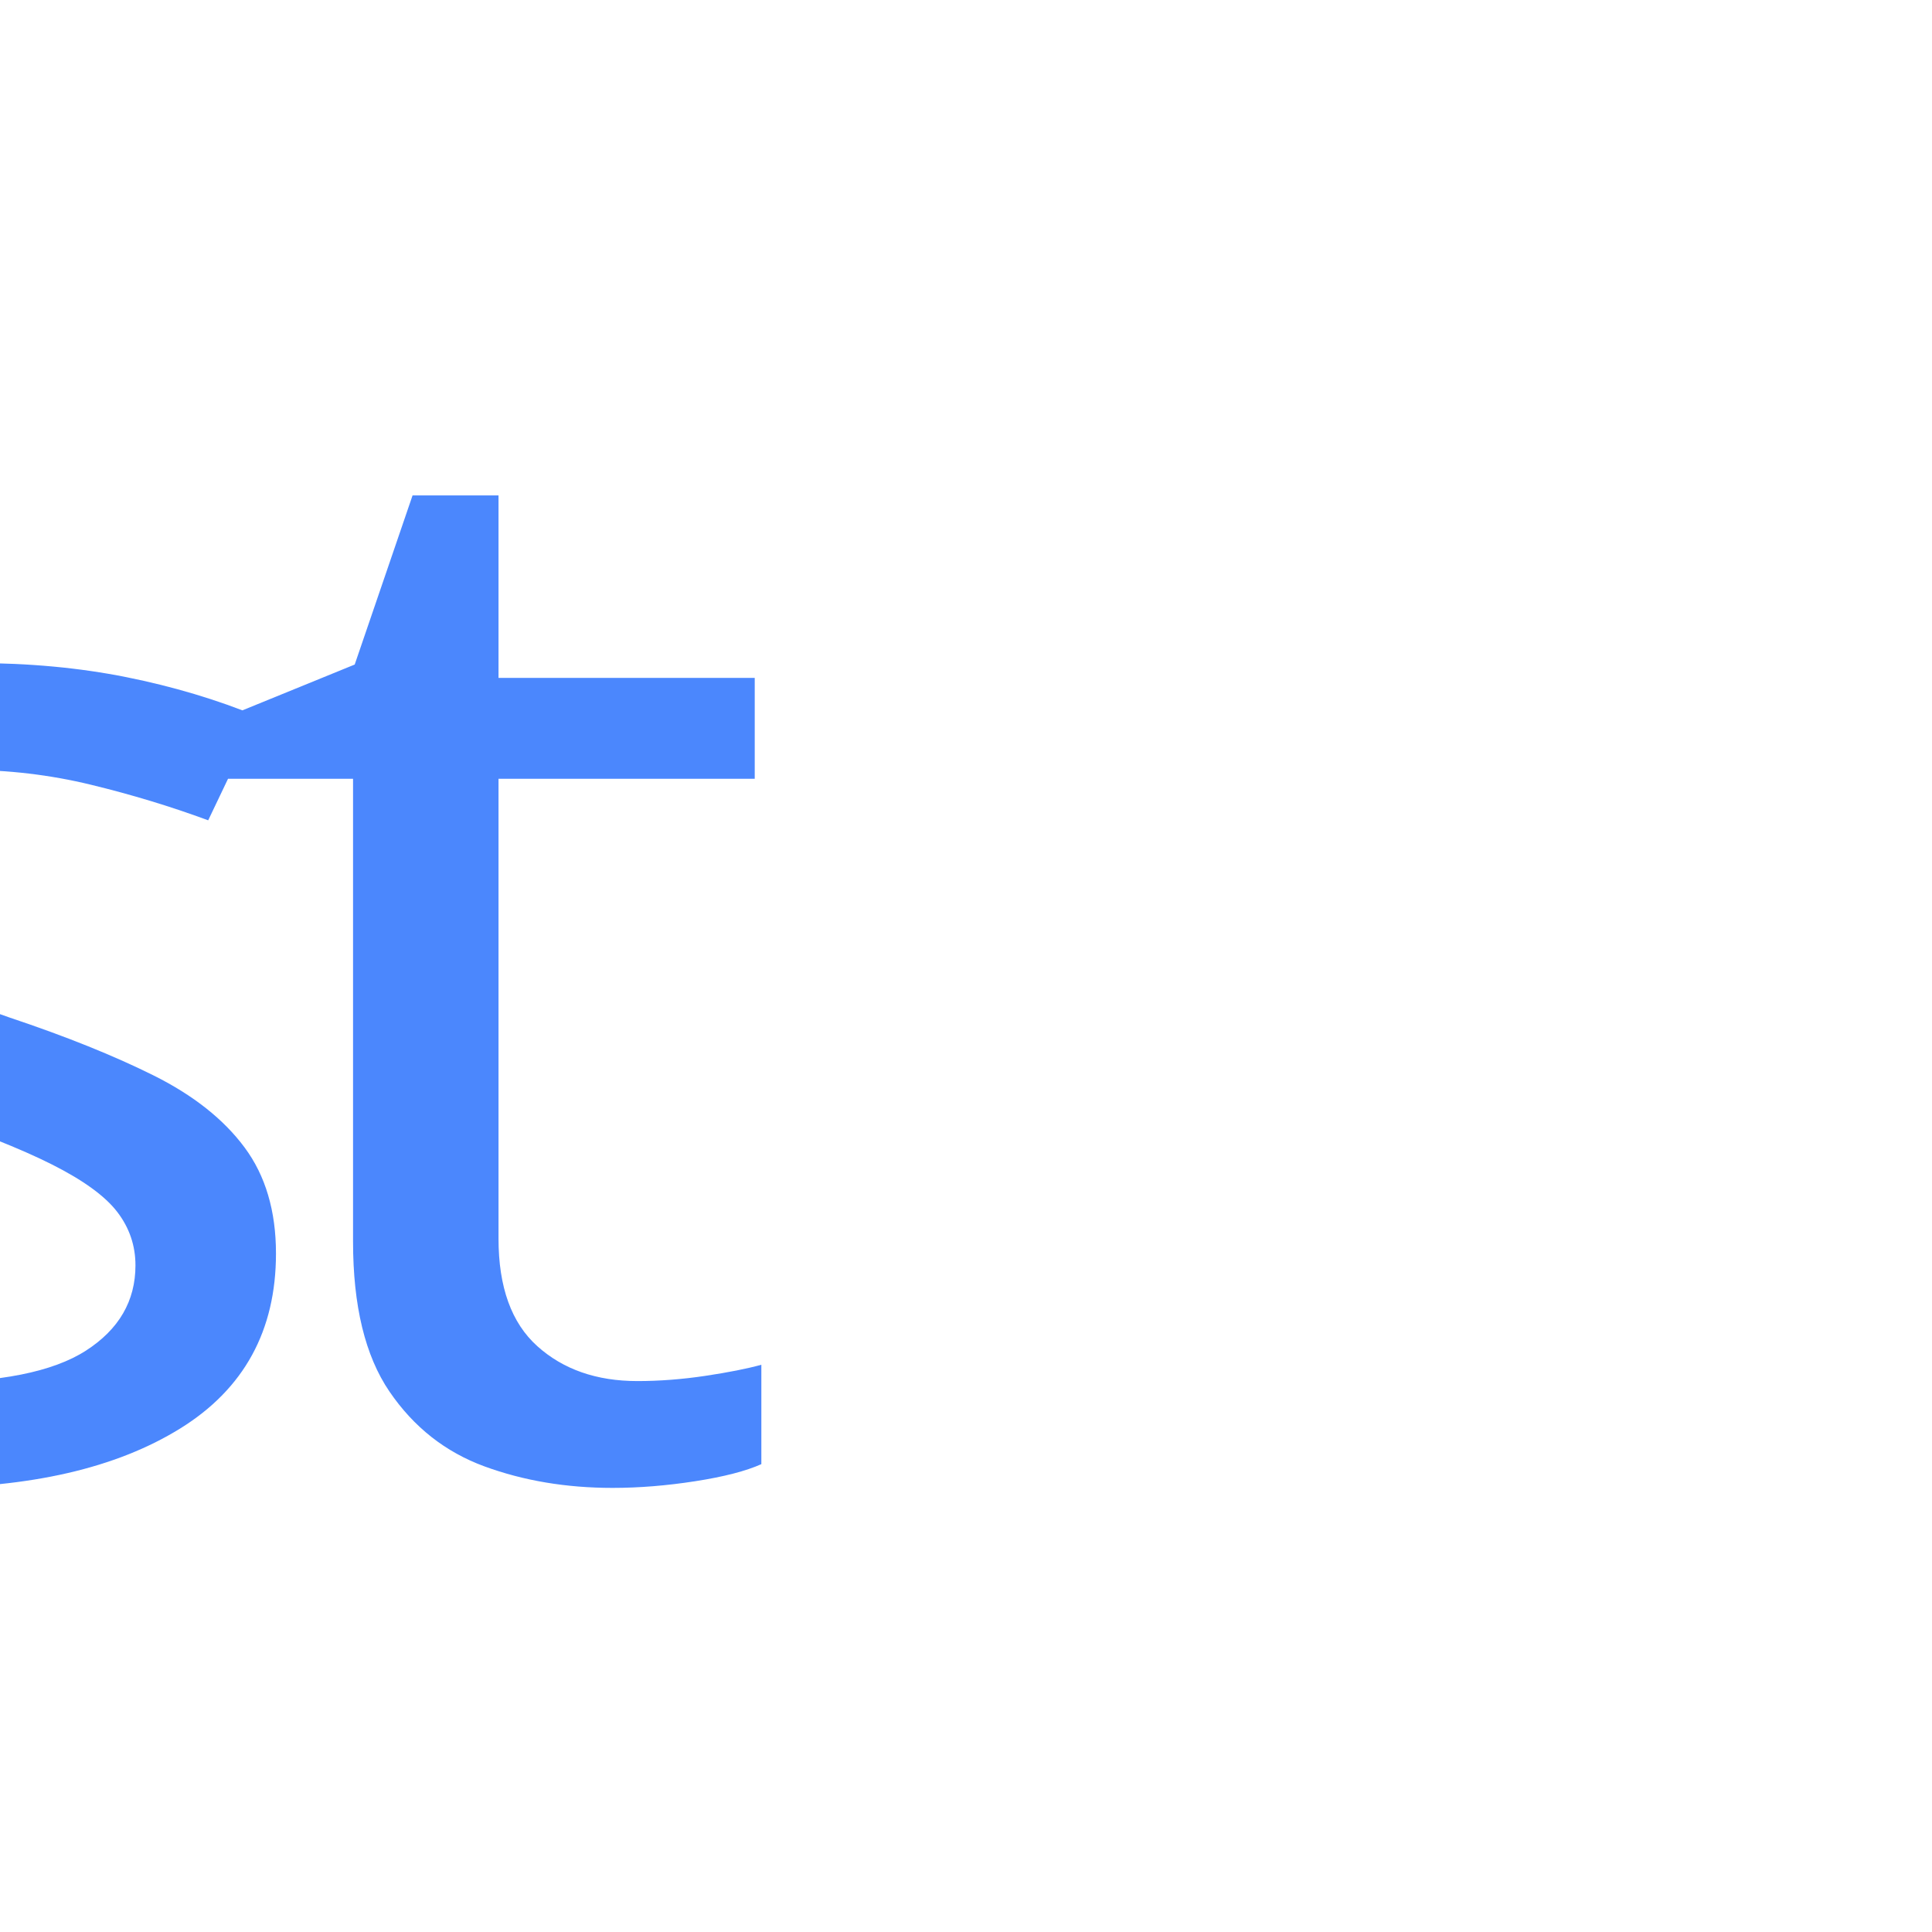
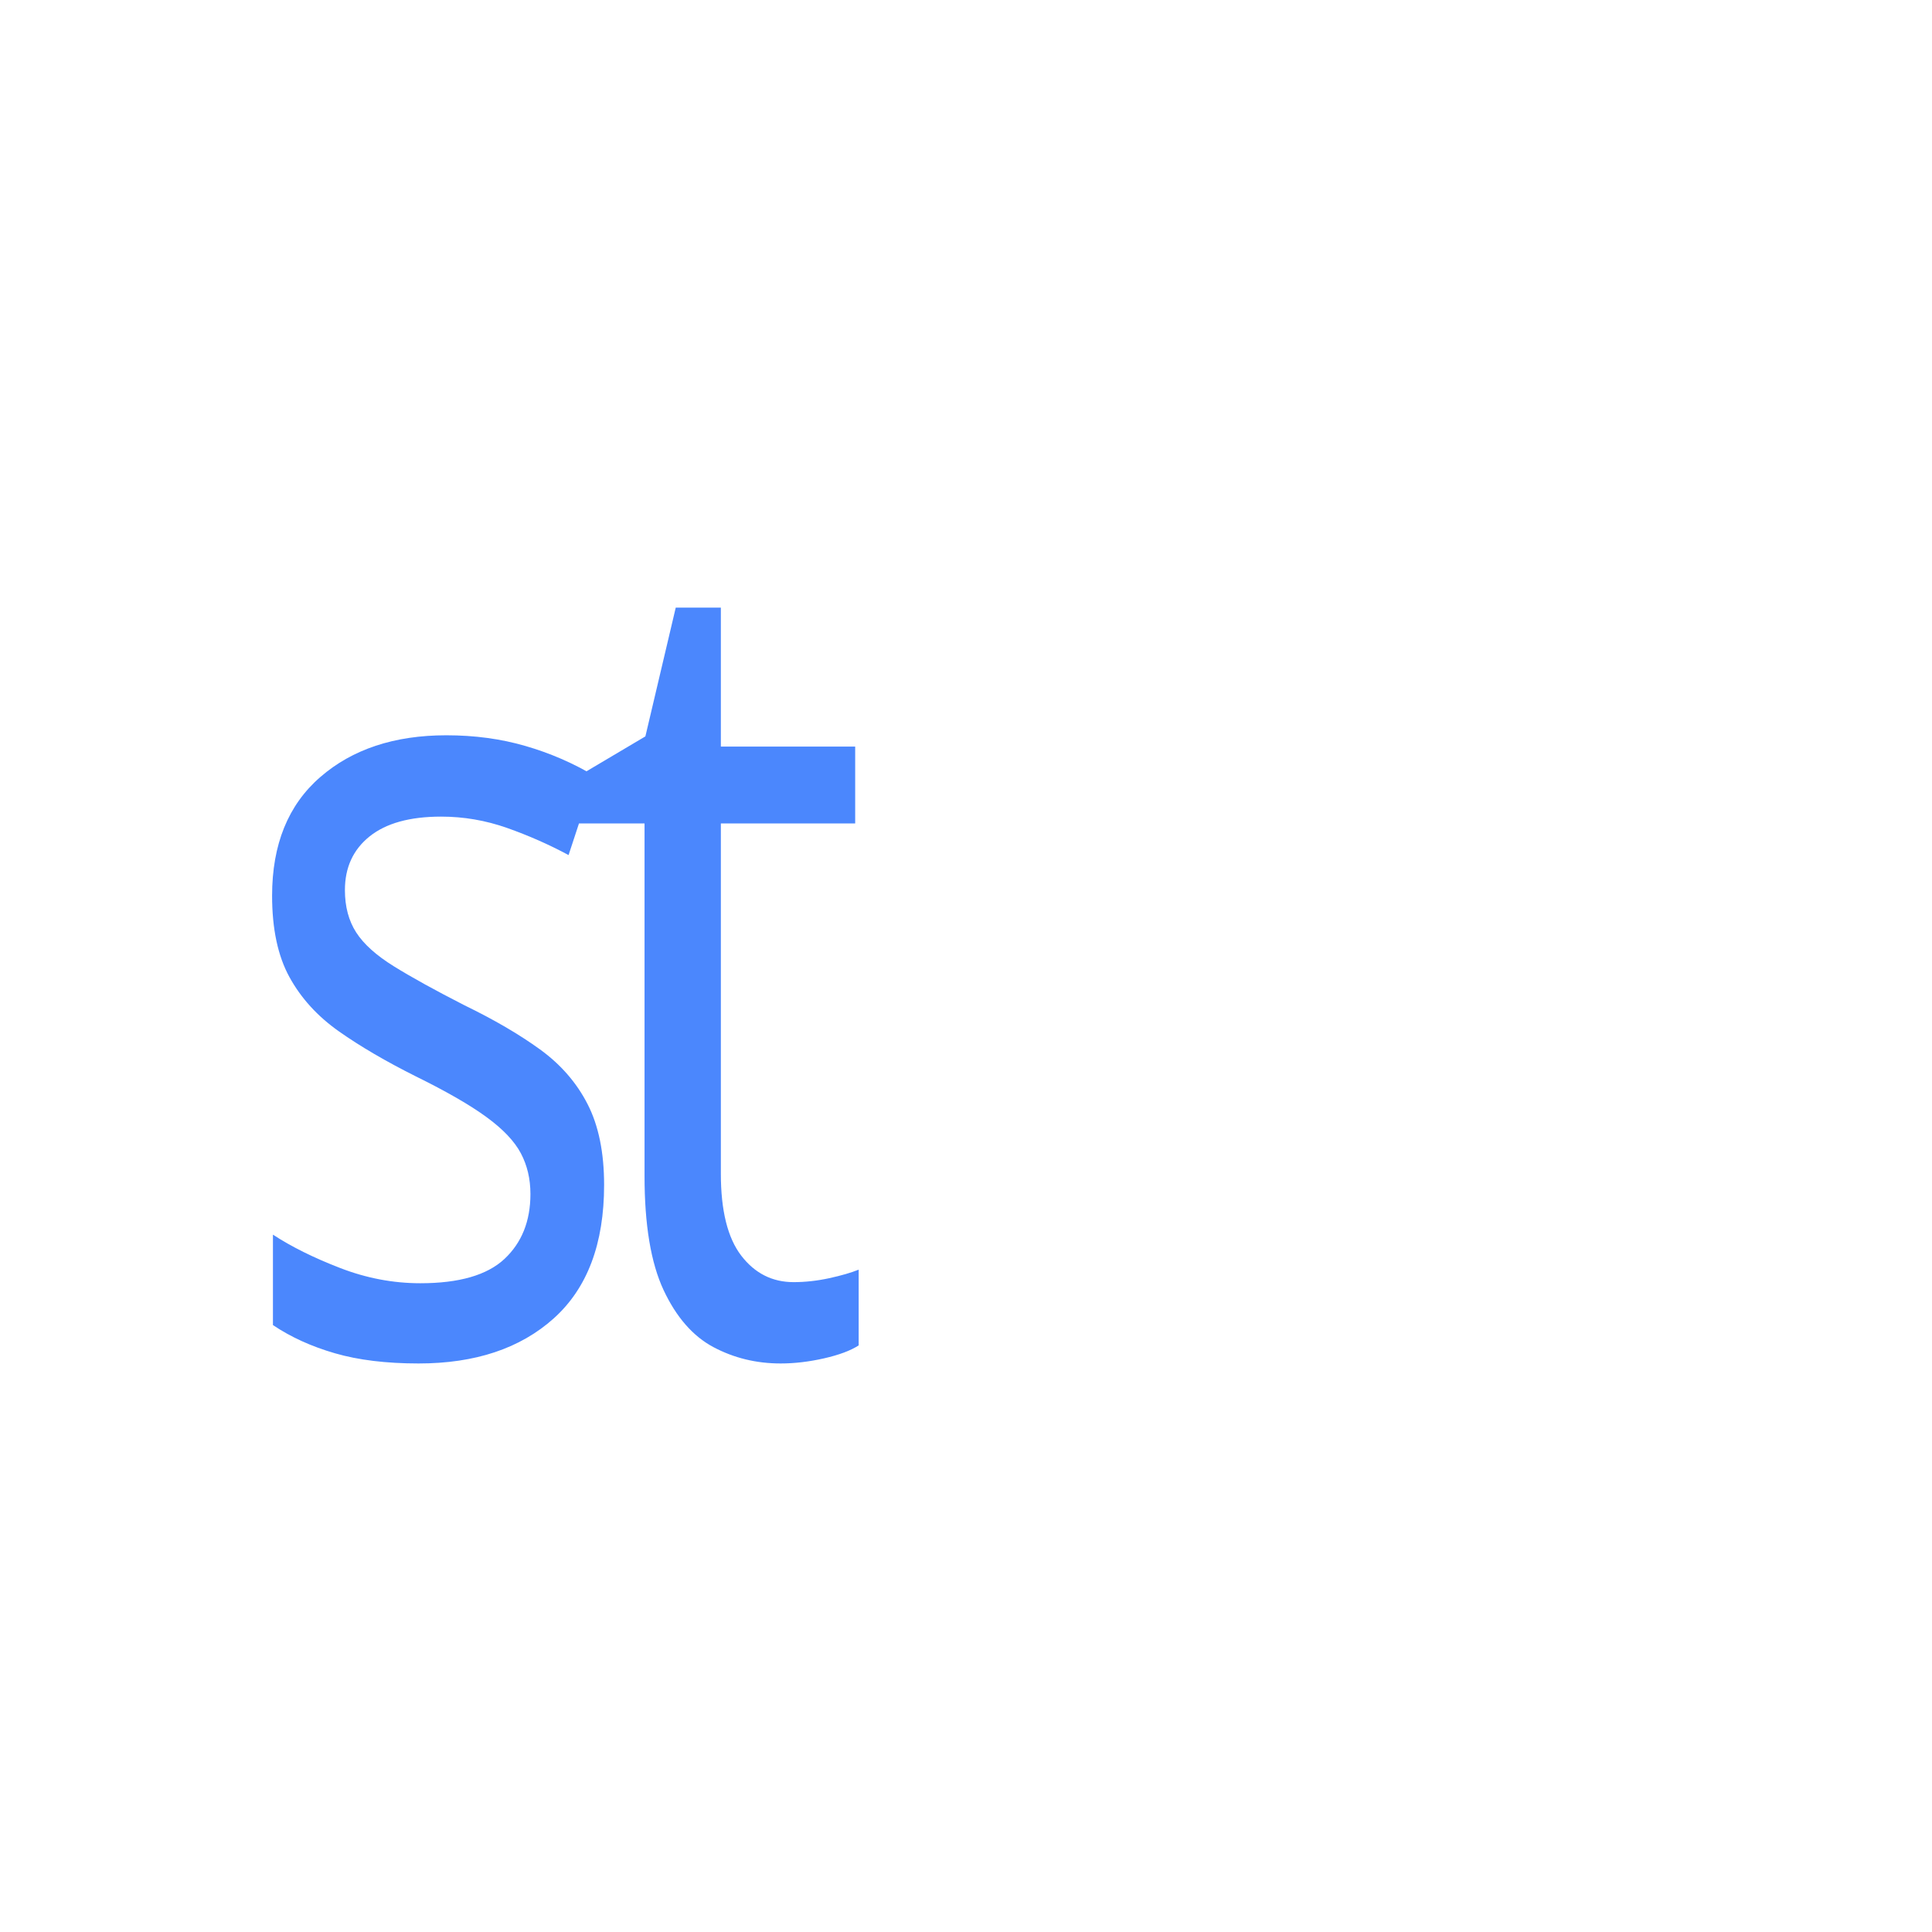
- <svg xmlns="http://www.w3.org/2000/svg" xmlns:xlink="http://www.w3.org/1999/xlink" version="1.1" width="2048px" height="2048px" viewBox="0 0 2000 2000" style="shape-rendering:geometricPrecision; text-rendering:geometricPrecision; image-rendering:optimizeQuality; fill-rule:evenodd; clip-rule:evenodd" id="svg150">
+ <svg xmlns="http://www.w3.org/2000/svg" xmlns:xlink="http://www.w3.org/1999/xlink" version="1.1" width="512" height="512" viewBox="0 0 500 500" style="clip-rule:evenodd;fill-rule:evenodd;image-rendering:optimizeQuality;shape-rendering:geometricPrecision;text-rendering:geometricPrecision" id="svg150">
  <defs id="defs150">
    <linearGradient id="swatch225">
      <stop style="stop-color:#000000;stop-opacity:1;" offset="0" id="stop225" />
    </linearGradient>
    <linearGradient id="swatch224">
      <stop style="stop-color:#3d7dfc;stop-opacity:1;" offset="0" id="stop224" />
    </linearGradient>
    <linearGradient id="swatch218">
      <stop style="stop-color:#000000;stop-opacity:1;" offset="0" id="stop218" />
    </linearGradient>
    <linearGradient id="linearGradient214">
      <stop style="stop-color:#226cfd;stop-opacity:1;" offset="0.703" id="stop214" />
      <stop style="stop-color:#226cfd;stop-opacity:0;" offset="1" id="stop215" />
    </linearGradient>
    <linearGradient id="swatch213">
      <stop style="stop-color:#226cfd;stop-opacity:1;" offset="0" id="stop213" />
    </linearGradient>
-     <linearGradient xlink:href="#linearGradient214" id="linearGradient215" x1="863.868" y1="1784.585" x2="874.019" y2="1784.23" gradientUnits="userSpaceOnUse" gradientTransform="matrix(138.9514,0,0,138.9514,-119793.61,-246890.3)" />
+     <linearGradient xlink:href="#linearGradient214" id="linearGradient215" x1="863.868" y1="1784.585" x2="874.019" y2="1784.23" gradientUnits="userSpaceOnUse" gradientTransform="matrix(21.95348,0,0,21.95348,-18790.932,-38954.968)" />
  </defs>
-   <rect style="clip-rule:evenodd;display:inline;opacity:0.815;fill:none;fill-opacity:0.816;fill-rule:evenodd;stroke:none;stroke-width:395.452;stroke-linecap:round;stroke-linejoin:round;stroke-miterlimit:17.1;stroke-dasharray:none;stroke-opacity:1;paint-order:markers fill stroke;image-rendering:optimizeQuality;shape-rendering:geometricPrecision;text-rendering:geometricPrecision" id="rect225" width="1513.672" height="1513.672" x="243.164" y="243.164" rx="146.484" ry="146.484" />
+   <rect style="clip-rule:evenodd;display:inline;opacity:0.815;fill:none;fill-opacity:0.816;fill-rule:evenodd;stroke:none;stroke-width:128.169;stroke-linecap:round;stroke-linejoin:round;stroke-miterlimit:17.1;stroke-dasharray:none;stroke-opacity:1;paint-order:markers fill stroke;image-rendering:optimizeQuality;shape-rendering:geometricPrecision;text-rendering:geometricPrecision" id="rect225" width="410.117" height="408.683" x="44.942" y="45.658" rx="56.17" ry="40.129" />
  <g id="layer1" style="display:inline">
-     <text xml:space="preserve" style="font-style:normal;font-variant:normal;font-weight:normal;font-stretch:normal;font-size:1628.34px;line-height:0;font-family:'Liberation Serif';-inkscape-font-specification:'Liberation Serif';text-align:start;letter-spacing:-146.494px;word-spacing:0px;writing-mode:lr-tb;direction:ltr;text-anchor:start;clip-rule:evenodd;display:inline;opacity:0.815;fill:url(#linearGradient215);fill-opacity:1;fill-rule:evenodd;stroke-width:135.695;image-rendering:optimizeQuality;shape-rendering:geometricPrecision;text-rendering:geometricPrecision" x="972.661" y="1609.68" id="text206" transform="scale(1.055597,0.9473313)">
-       <tspan style="font-style:normal;font-variant:normal;font-weight:normal;font-stretch:normal;font-size:1621.09px;line-height:0;font-family:汉仪叶叶相思体简;-inkscape-font-specification:'汉仪叶叶相思体简, Normal';font-variant-ligatures:normal;font-variant-caps:normal;font-variant-numeric:normal;font-variant-east-asian:normal;text-align:center;letter-spacing:-146.494px;word-spacing:0px;direction:ltr;baseline-shift:baseline;text-anchor:middle;fill:url(#linearGradient215);fill-opacity:1;fill-rule:evenodd;stroke-width:135.695" x="899.414" y="1609.68" id="tspan207">st</tspan>
+     <text xml:space="preserve" style="font-style:normal;font-variant:normal;font-weight:normal;font-stretch:normal;font-size:257.268px;line-height:0;font-family:'Liberation Serif';-inkscape-font-specification:'Liberation Serif';text-align:start;letter-spacing:-23.145px;word-spacing:0px;writing-mode:lr-tb;direction:ltr;text-anchor:start;clip-rule:evenodd;display:inline;opacity:0.815;fill:url(#linearGradient215);fill-opacity:1;fill-rule:evenodd;stroke-width:21.439;image-rendering:optimizeQuality;shape-rendering:geometricPrecision;text-rendering:geometricPrecision" x="289.408" y="306.528" id="text206" transform="scale(0.8759442,1.141625)">
+       <tspan style="font-style:normal;font-variant:normal;font-weight:normal;font-stretch:normal;font-size:256.124px;line-height:0;font-family:汉仪叶叶相思体简;-inkscape-font-specification:'汉仪叶叶相思体简, Normal';font-variant-ligatures:normal;font-variant-caps:normal;font-variant-numeric:normal;font-variant-east-asian:normal;text-align:center;letter-spacing:-23.145px;word-spacing:0px;direction:ltr;baseline-shift:baseline;text-anchor:middle;fill:url(#linearGradient215);fill-opacity:1;fill-rule:evenodd;stroke-width:21.439" x="277.836" y="306.528" id="tspan207">st</tspan>
    </text>
  </g>
</svg>
